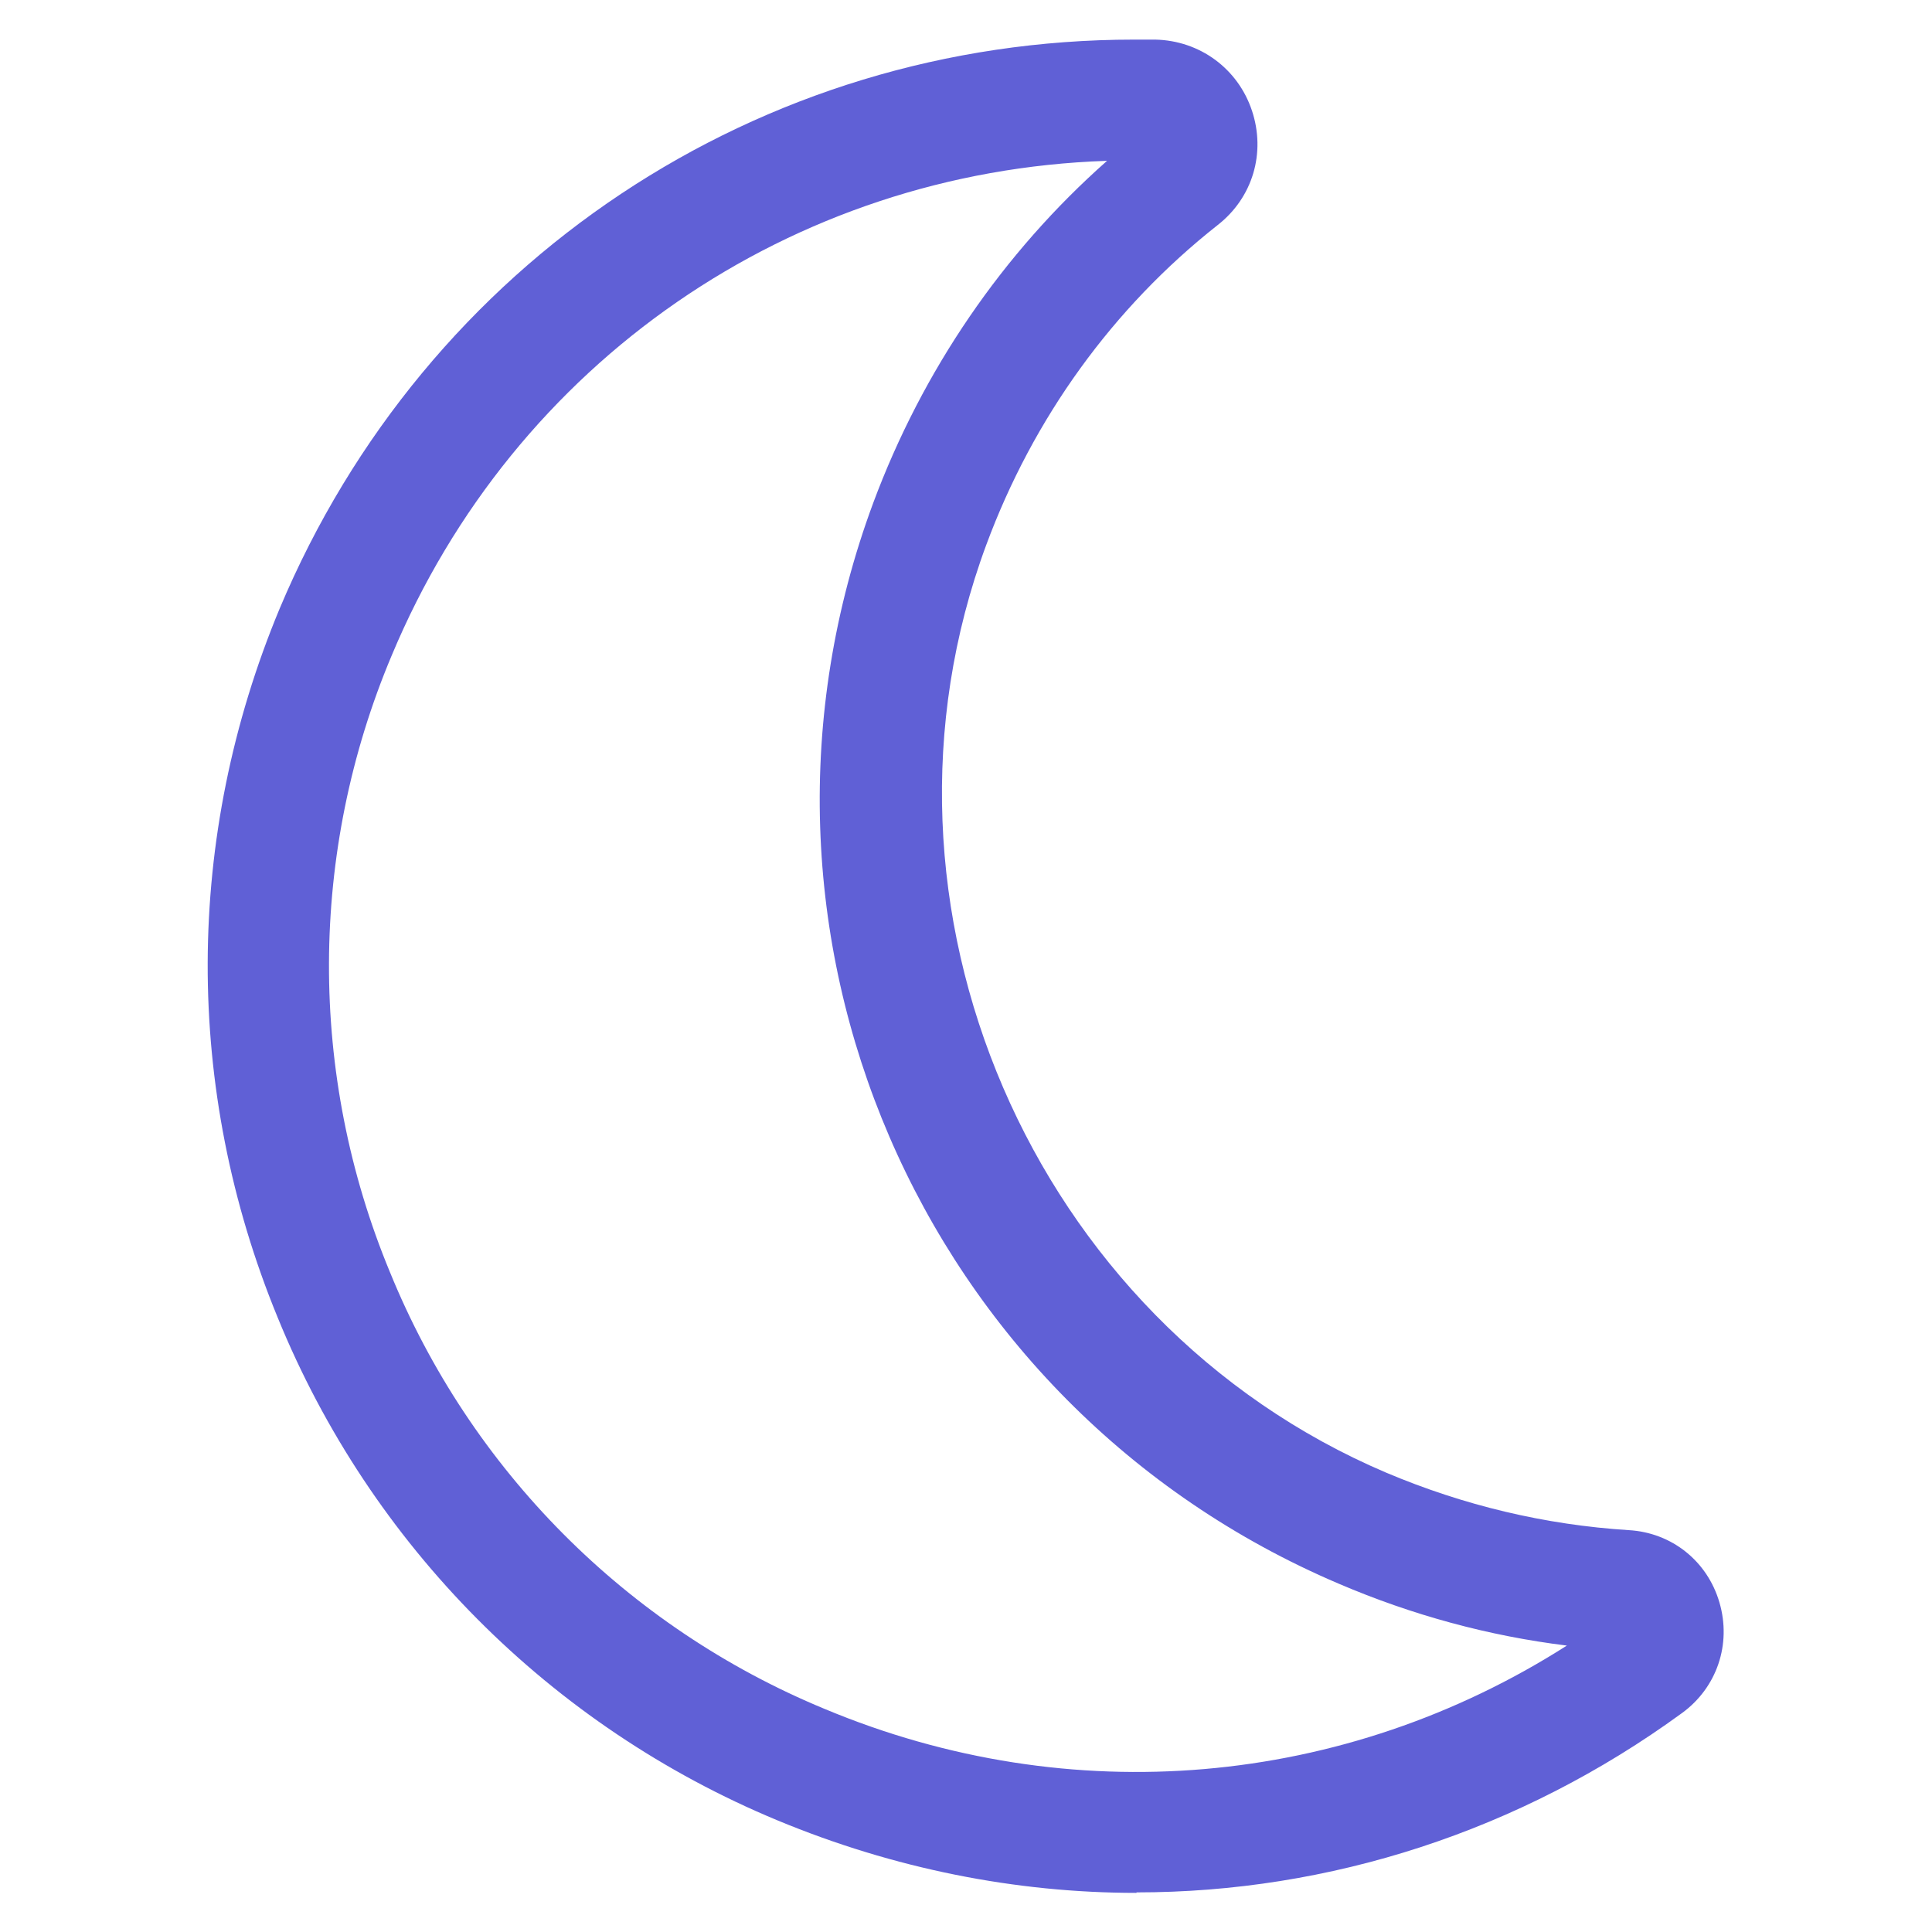
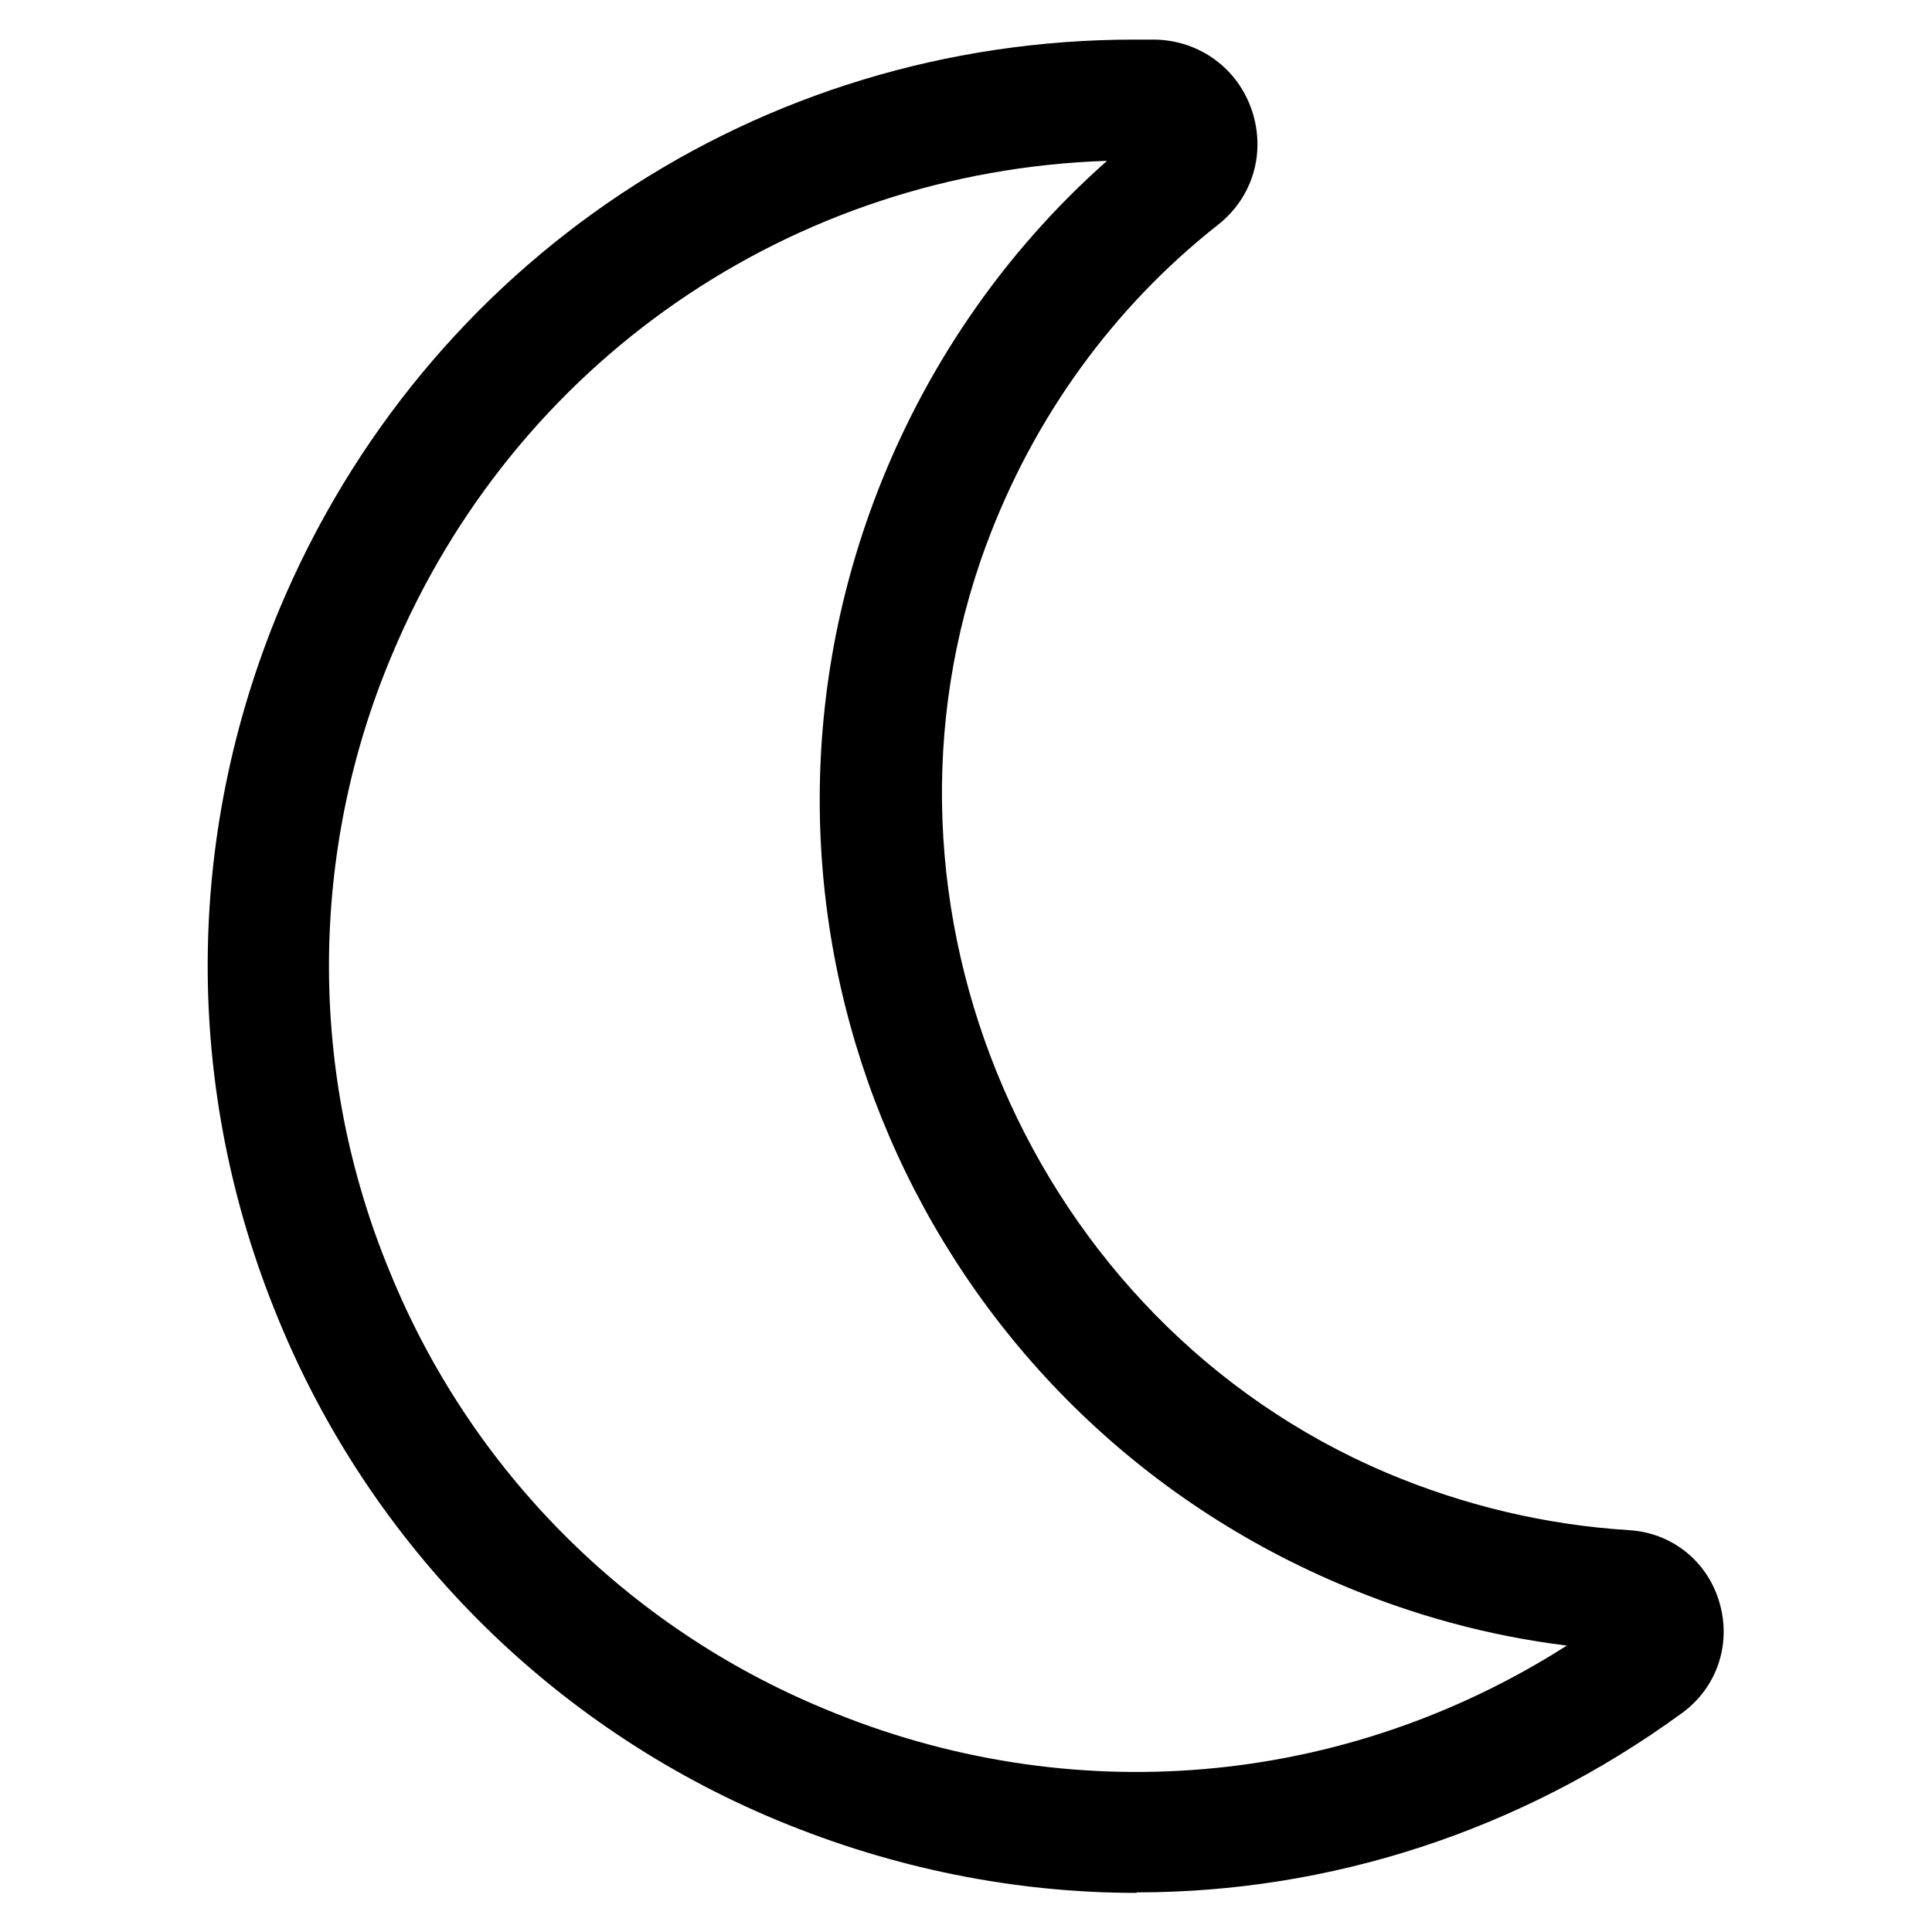
- <svg xmlns="http://www.w3.org/2000/svg" data-name="Ebene 1" viewBox="0 0 40 40" class="aspect-square h-5 md:h-8">
-   <path d="M23.53 39.19c-2.5 0-5.02-.5-7.43-1.5A19.07 19.07 0 0 1 5.75 27.28c-1.95-4.74-1.93-9.95.04-14.68C8.81 5.41 15.72.82 23.48.82h.44c.92.02 1.71.6 2 1.47.29.87.02 1.8-.71 2.37-2.17 1.71-3.82 4-4.79 6.62-2.77 7.47.94 16.09 8.28 19.21 1.61.68 3.29 1.08 5.02 1.19.89.05 1.63.64 1.88 1.5s-.05 1.76-.78 2.29c-3.36 2.45-7.3 3.71-11.29 3.71Zm-.62-35.86c-6.52.22-12.26 4.16-14.8 10.24a16.555 16.555 0 0 0-.04 12.76 16.54 16.54 0 0 0 9 9.05c5.09 2.13 10.76 1.63 15.37-1.31-1.62-.2-3.2-.63-4.72-1.28-8.69-3.7-12.92-13.54-9.64-22.38 1.02-2.74 2.68-5.17 4.84-7.08Zm10.65 30.85Z" style="fill: rgb(96, 96, 214);" />
+ <svg xmlns="http://www.w3.org/2000/svg" data-name="Ebene 1" viewBox="0 0 40 40" class="aspect-square h-5 md:h-8" version="1.1" id="svg1">
+   <defs id="defs1" />
+   <path d="M23.53 39.19c-2.5 0-5.02-.5-7.43-1.5A19.07 19.07 0 0 1 5.75 27.28c-1.95-4.74-1.93-9.95.04-14.68C8.81 5.41 15.72.82 23.48.82h.44c.92.02 1.71.6 2 1.47.29.87.02 1.8-.71 2.37-2.17 1.71-3.82 4-4.79 6.62-2.77 7.47.94 16.09 8.28 19.21 1.61.68 3.29 1.08 5.02 1.19.89.05 1.63.64 1.88 1.5s-.05 1.76-.78 2.29c-3.36 2.45-7.3 3.71-11.29 3.71Zm-.62-35.86c-6.52.22-12.26 4.16-14.8 10.24a16.555 16.555 0 0 0-.04 12.76 16.54 16.54 0 0 0 9 9.05c5.09 2.13 10.76 1.63 15.37-1.31-1.62-.2-3.2-.63-4.72-1.28-8.69-3.7-12.92-13.54-9.64-22.38 1.02-2.74 2.68-5.17 4.84-7.08Zm10.65 30.85Z" style="fill:#000000;fill-opacity:1" id="path1" />
</svg>
